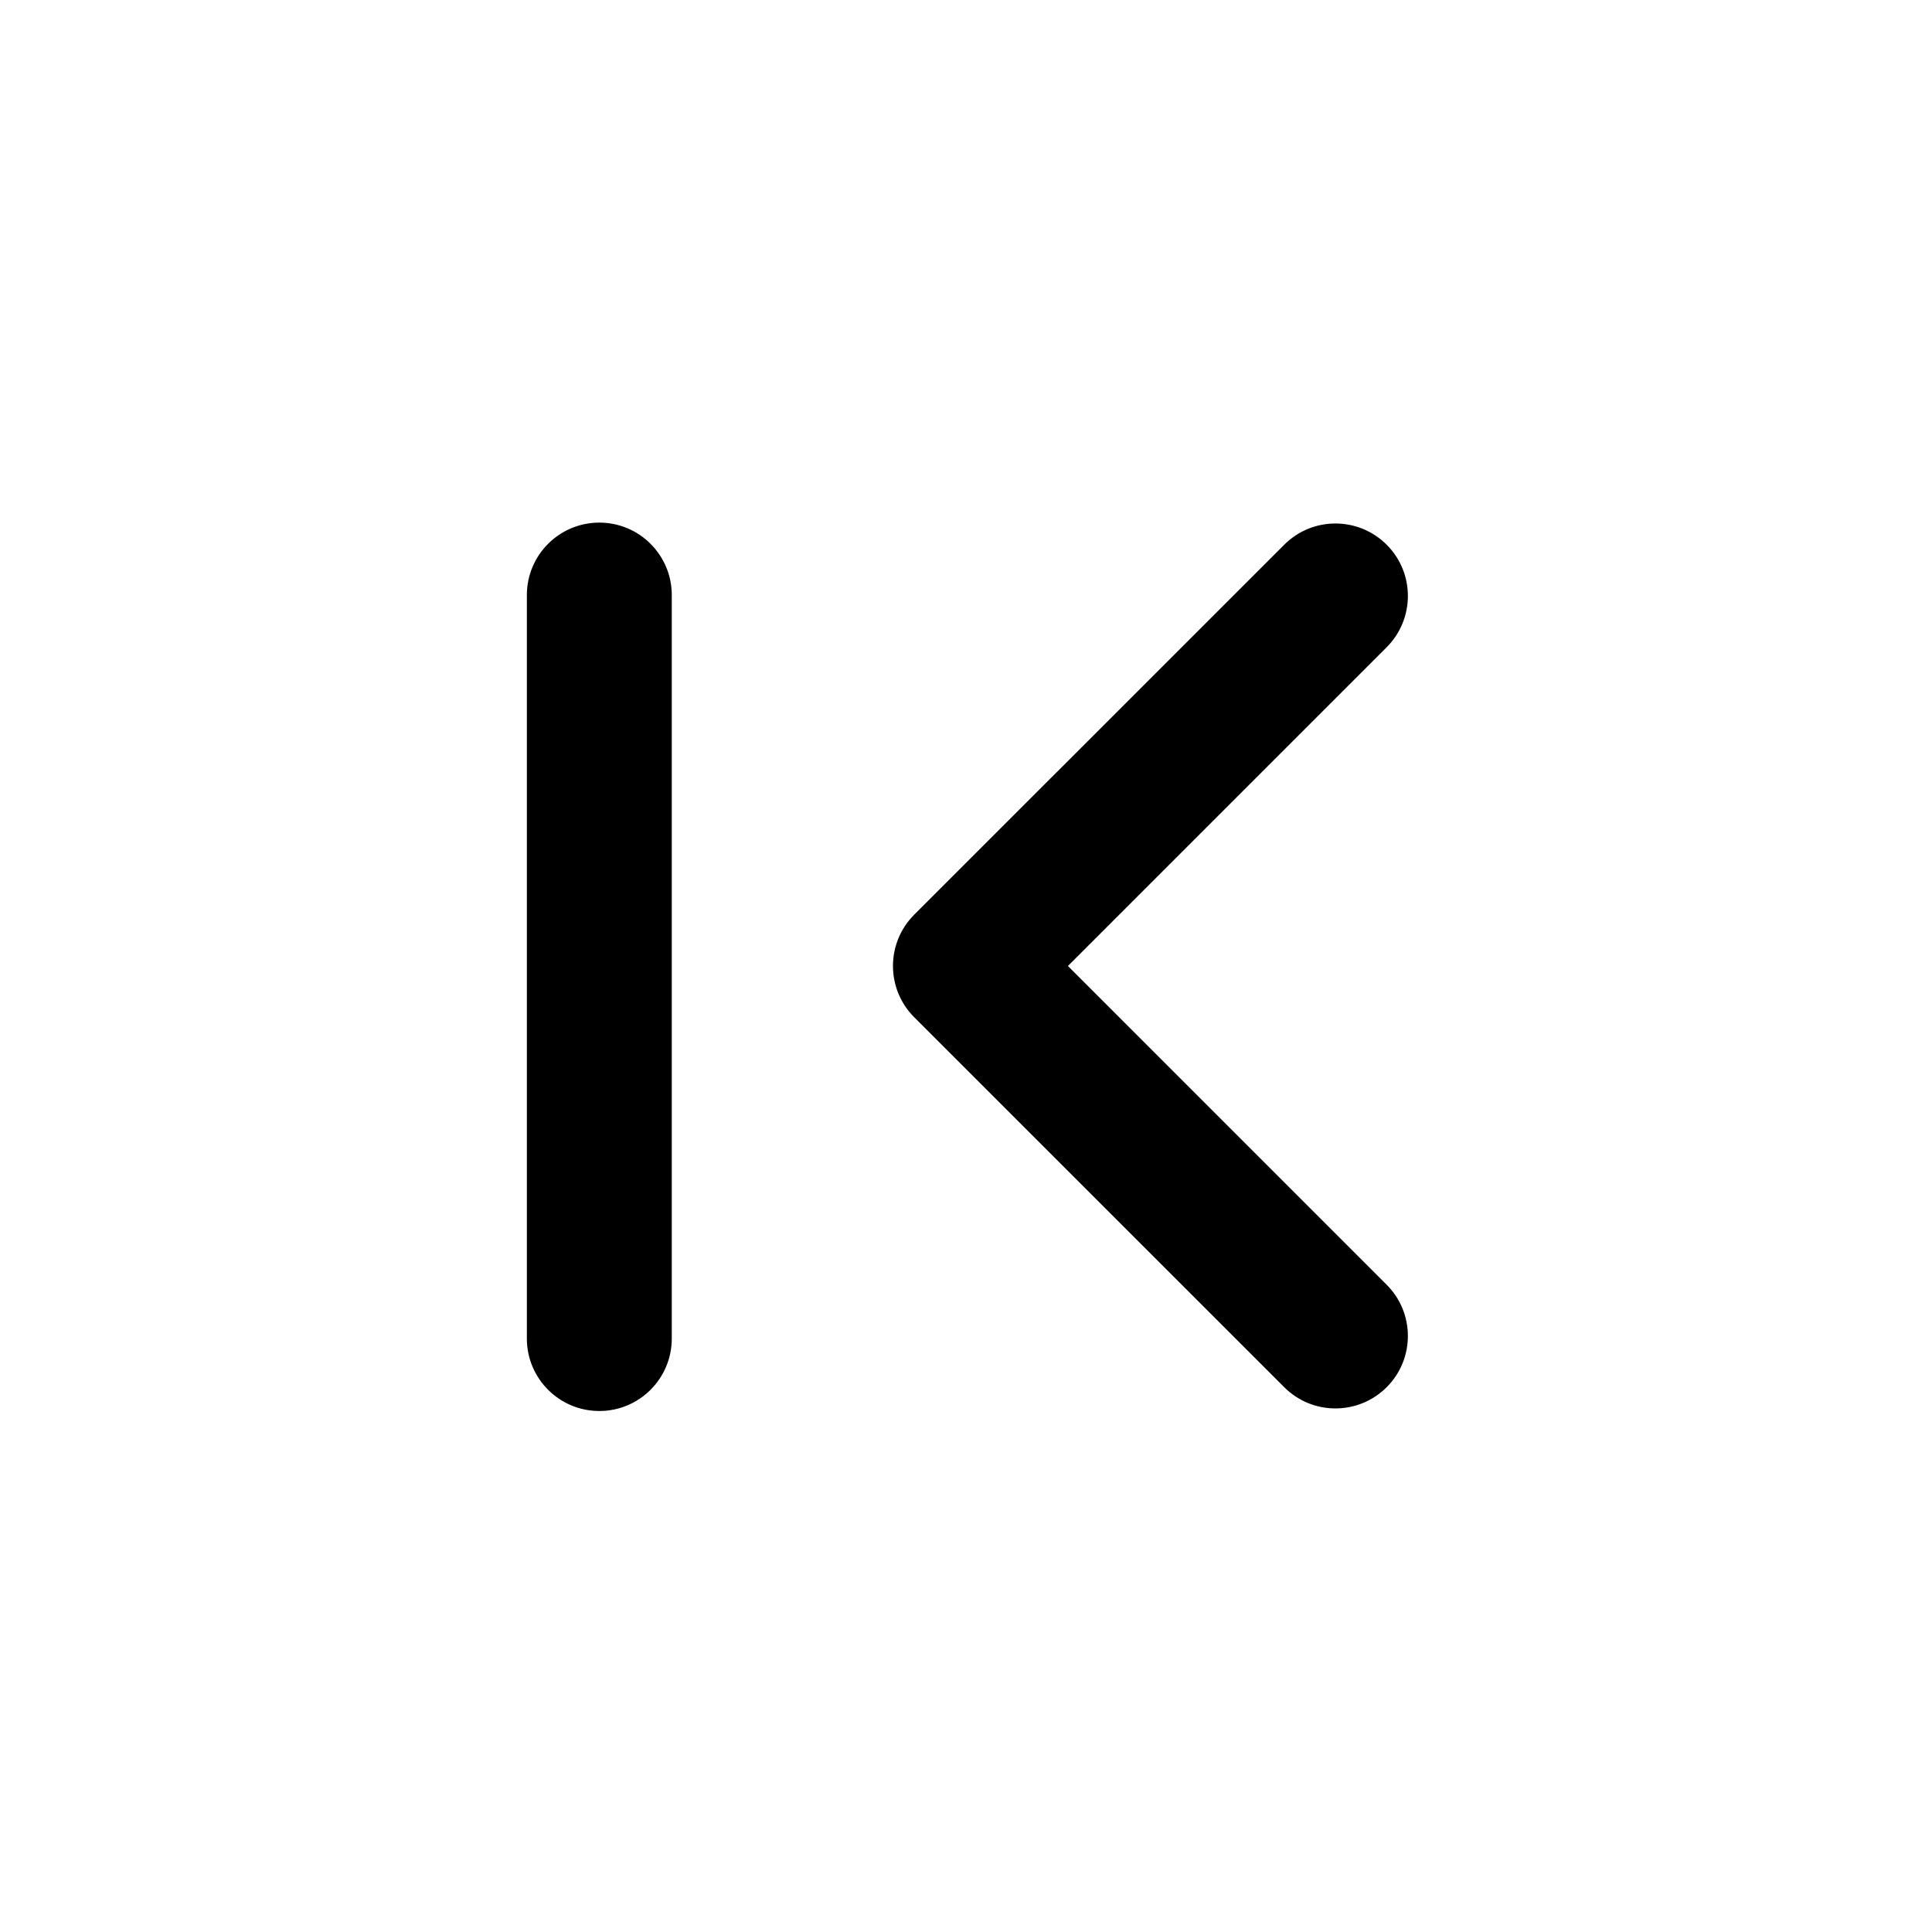
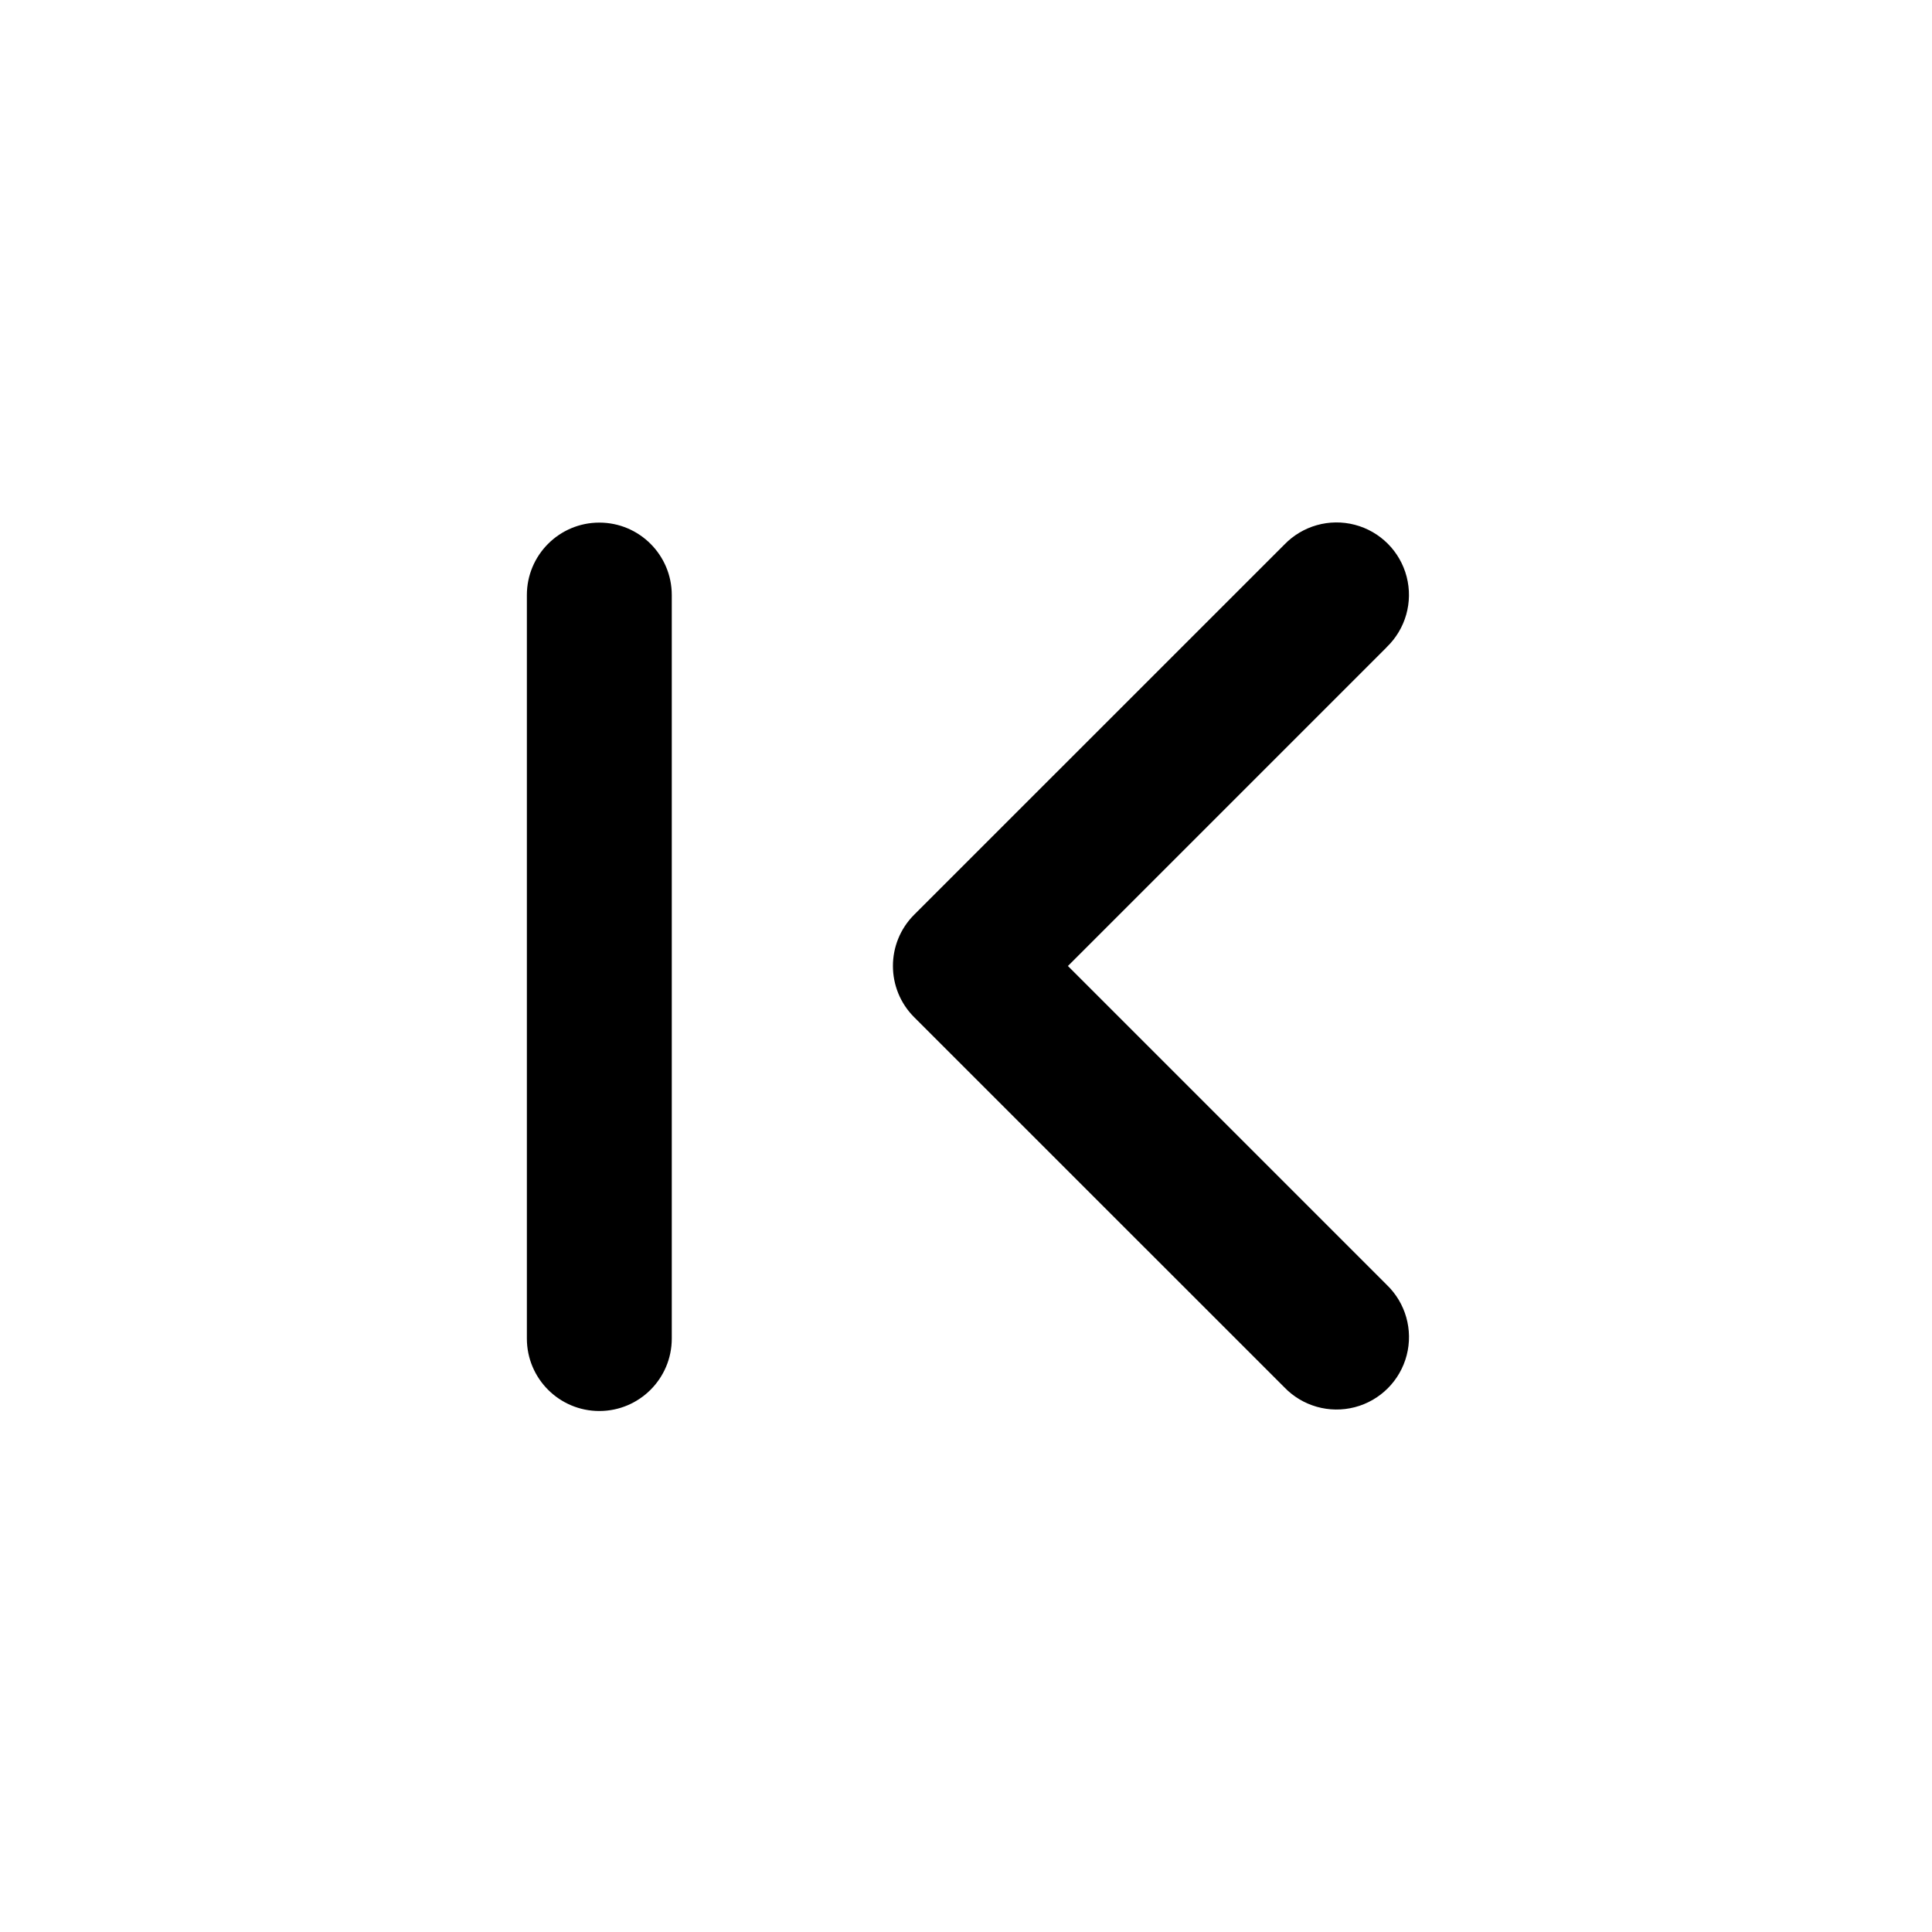
- <svg xmlns="http://www.w3.org/2000/svg" width="24" height="24" viewBox="0 0 24 24">
-   <path fill-rule="evenodd" clip-rule="evenodd" d="M8.345 7.392C8.345 6.895 7.942 6.492 7.445 6.492C6.948 6.492 6.545 6.895 6.545 7.392L6.545 16.628C6.545 17.125 6.948 17.528 7.445 17.528C7.942 17.528 8.345 17.125 8.345 16.628L8.345 7.392ZM17.226 8.04C17.577 7.688 17.577 7.118 17.226 6.767C16.874 6.415 16.304 6.415 15.953 6.767L11.356 11.363C11.005 11.715 11.005 12.284 11.356 12.636L15.953 17.232C16.304 17.584 16.874 17.584 17.226 17.232C17.577 16.881 17.577 16.311 17.226 15.96L13.266 12L17.226 8.04Z" />
+ <svg xmlns="http://www.w3.org/2000/svg" width="24" height="24">
+   <path fill-rule="evenodd" d="M8.345 7.392a.9.9 0 1 0-1.8 0v9.236a.9.9 0 0 0 1.8 0V7.392Zm8.88.648a.9.9 0 1 0-1.272-1.273l-4.597 4.596a.9.9 0 0 0 0 1.273l4.597 4.596a.9.9 0 1 0 1.273-1.272L13.266 12l3.96-3.96Z" clip-rule="evenodd" />
</svg>
